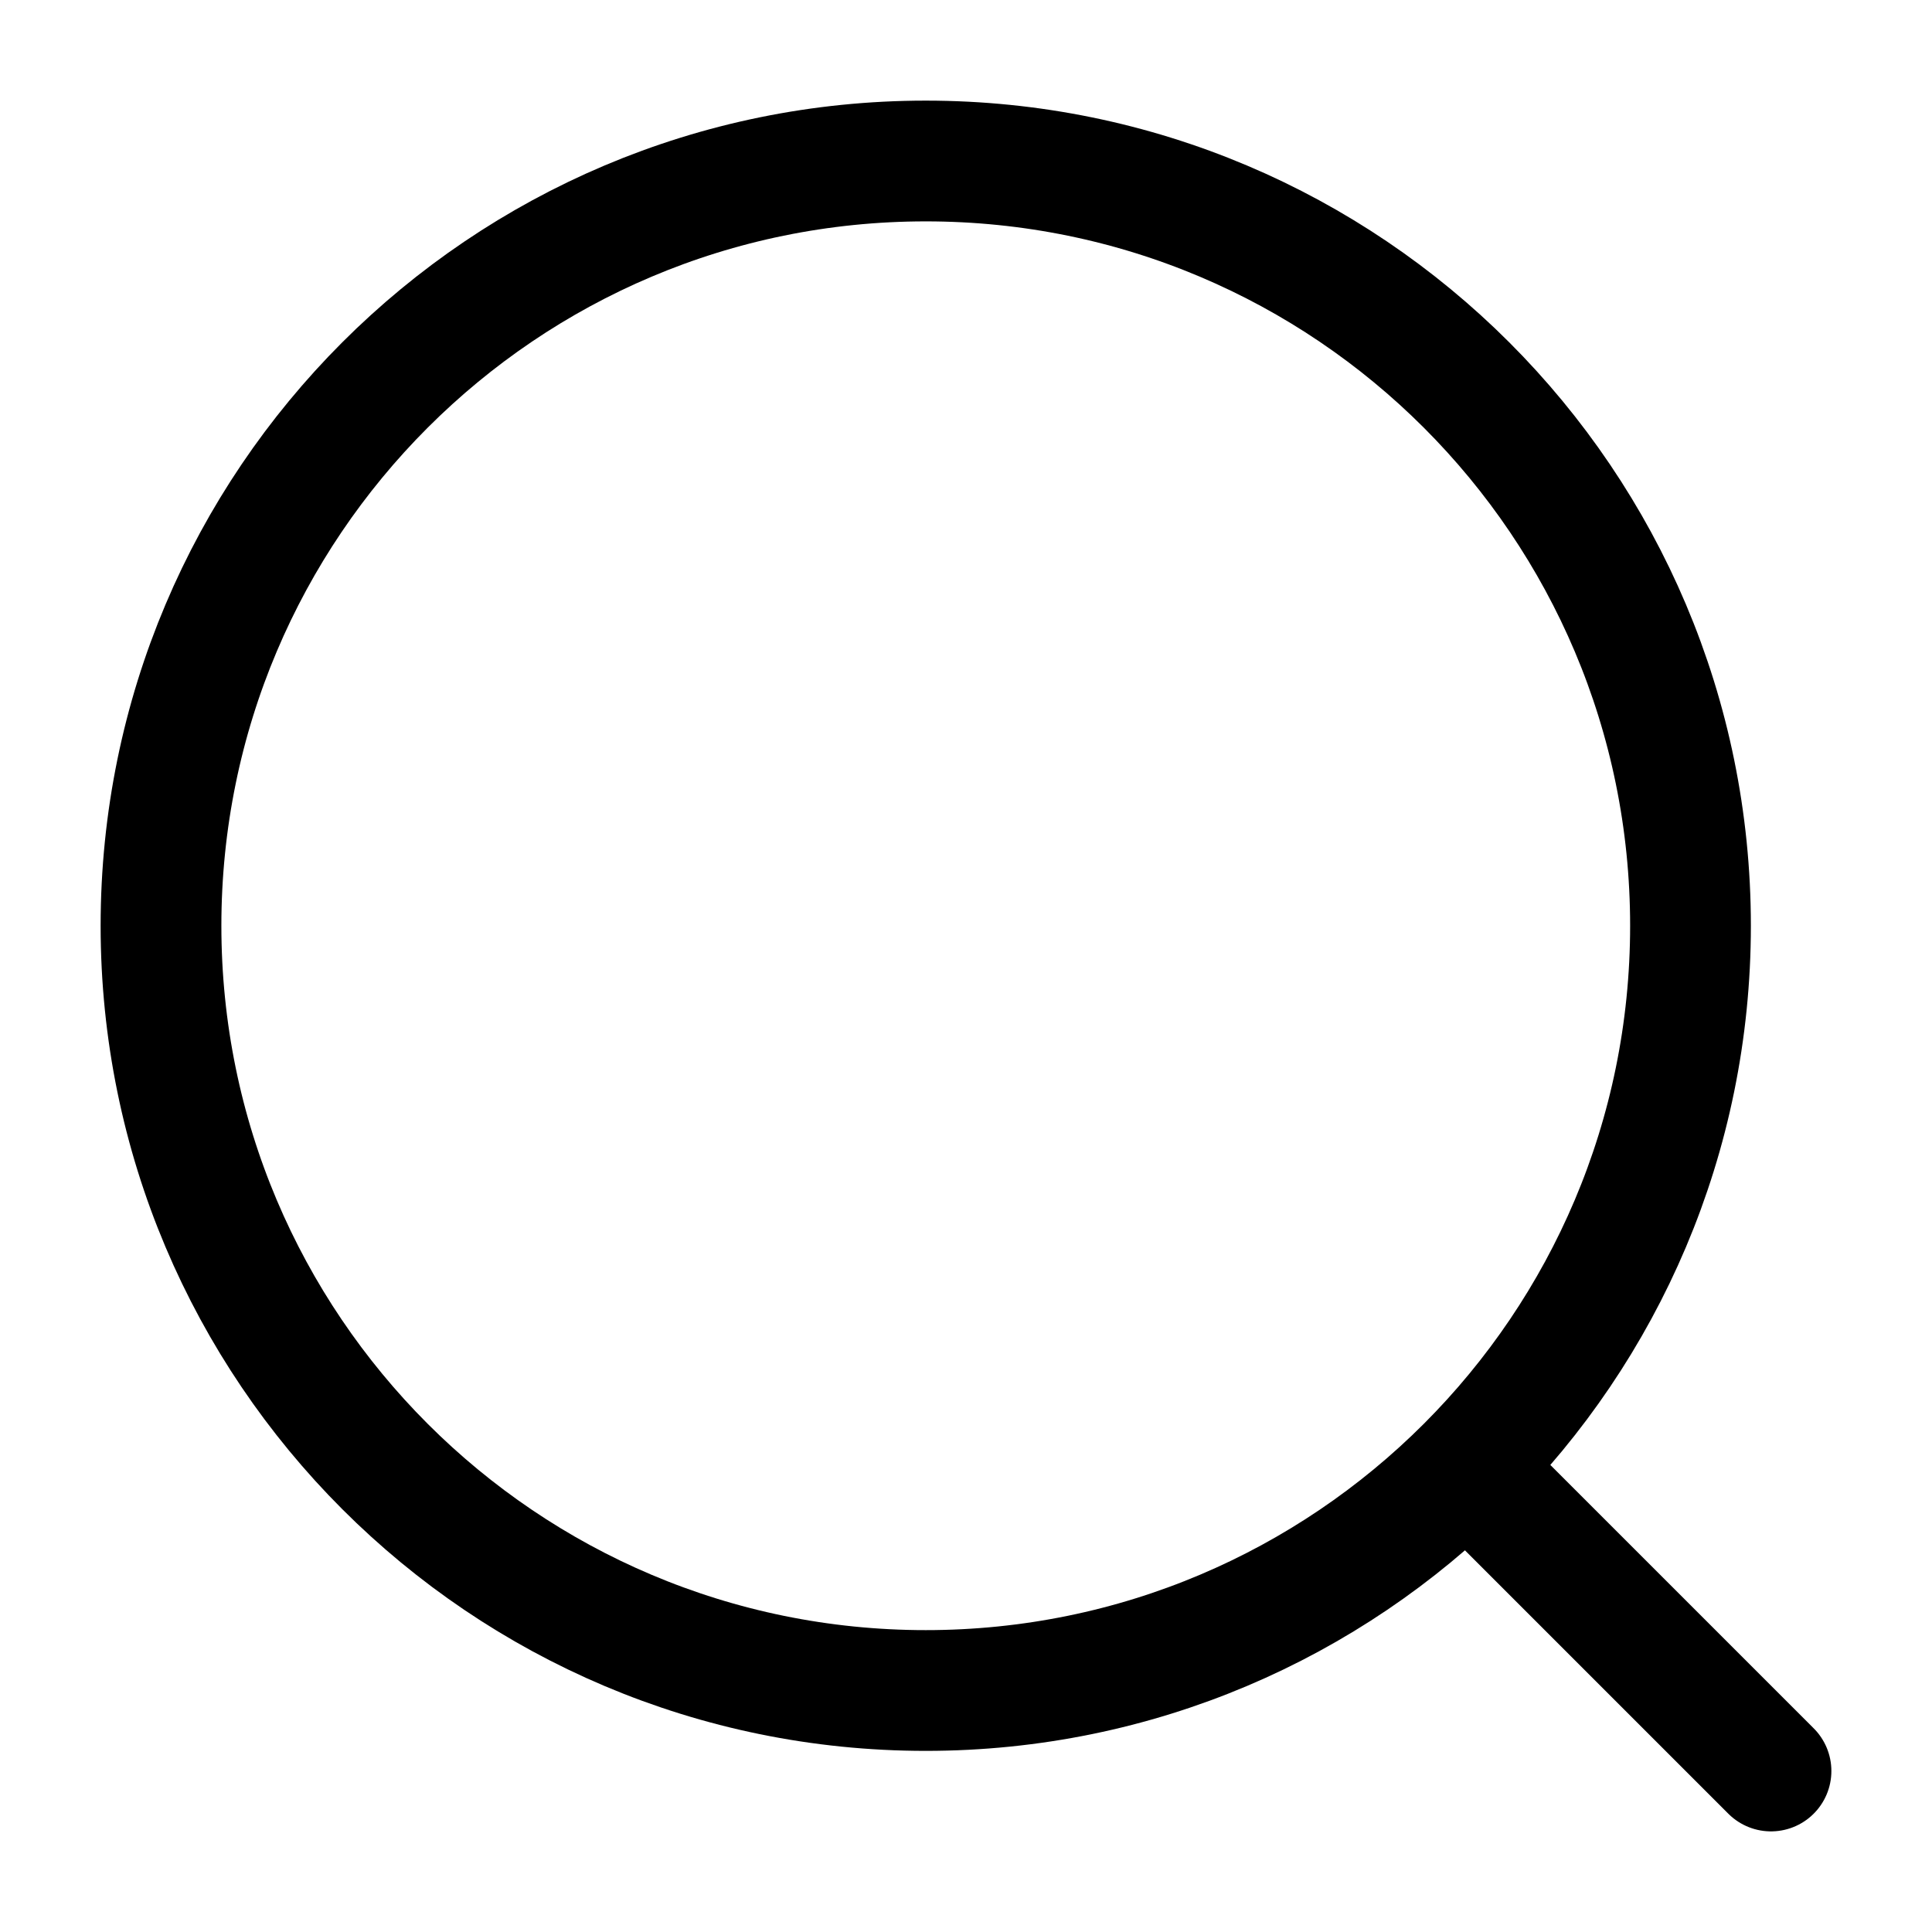
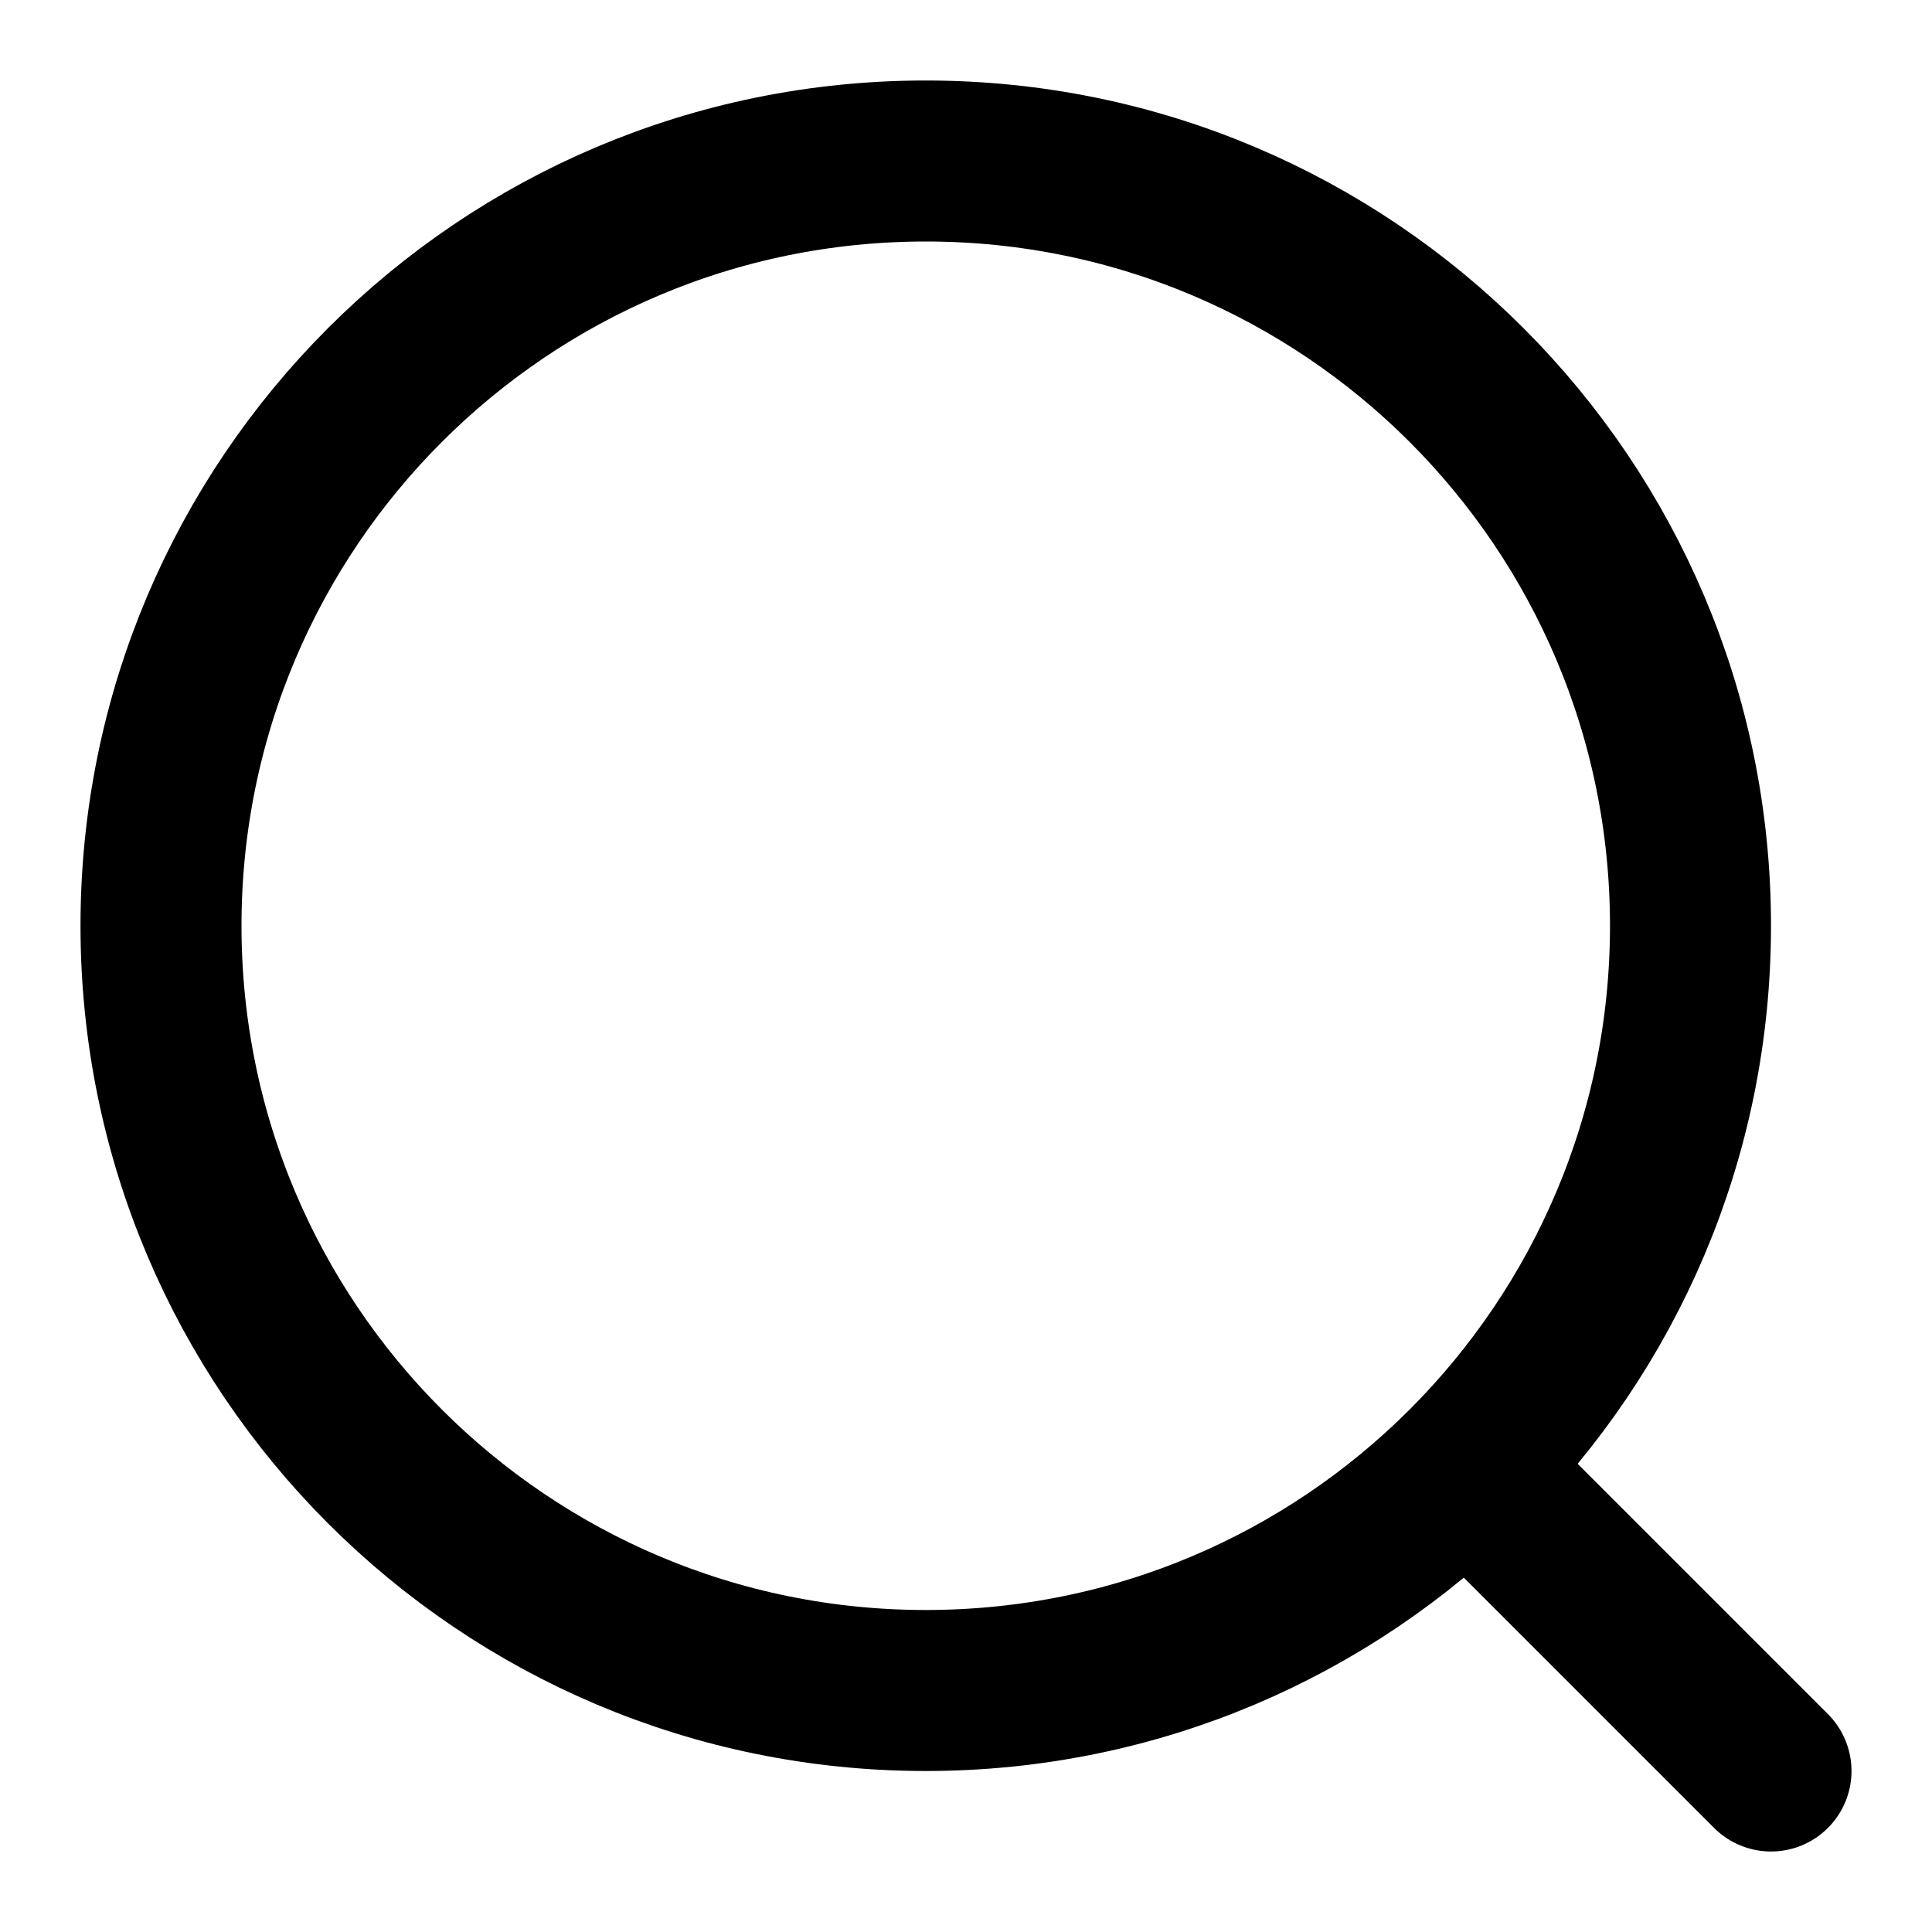
<svg xmlns="http://www.w3.org/2000/svg" width="24" height="24" viewBox="0 0 24 24">
-   <g fill="none" stroke="currentColor" stroke-width="1.5">
+   <g fill="none" stroke="currentColor" stroke-width="2">
    <circle cx="11.5" cy="11.5" r="9.5" />
    <path stroke-linecap="round" d="M18.5 18.5L22 22" />
  </g>
</svg>
